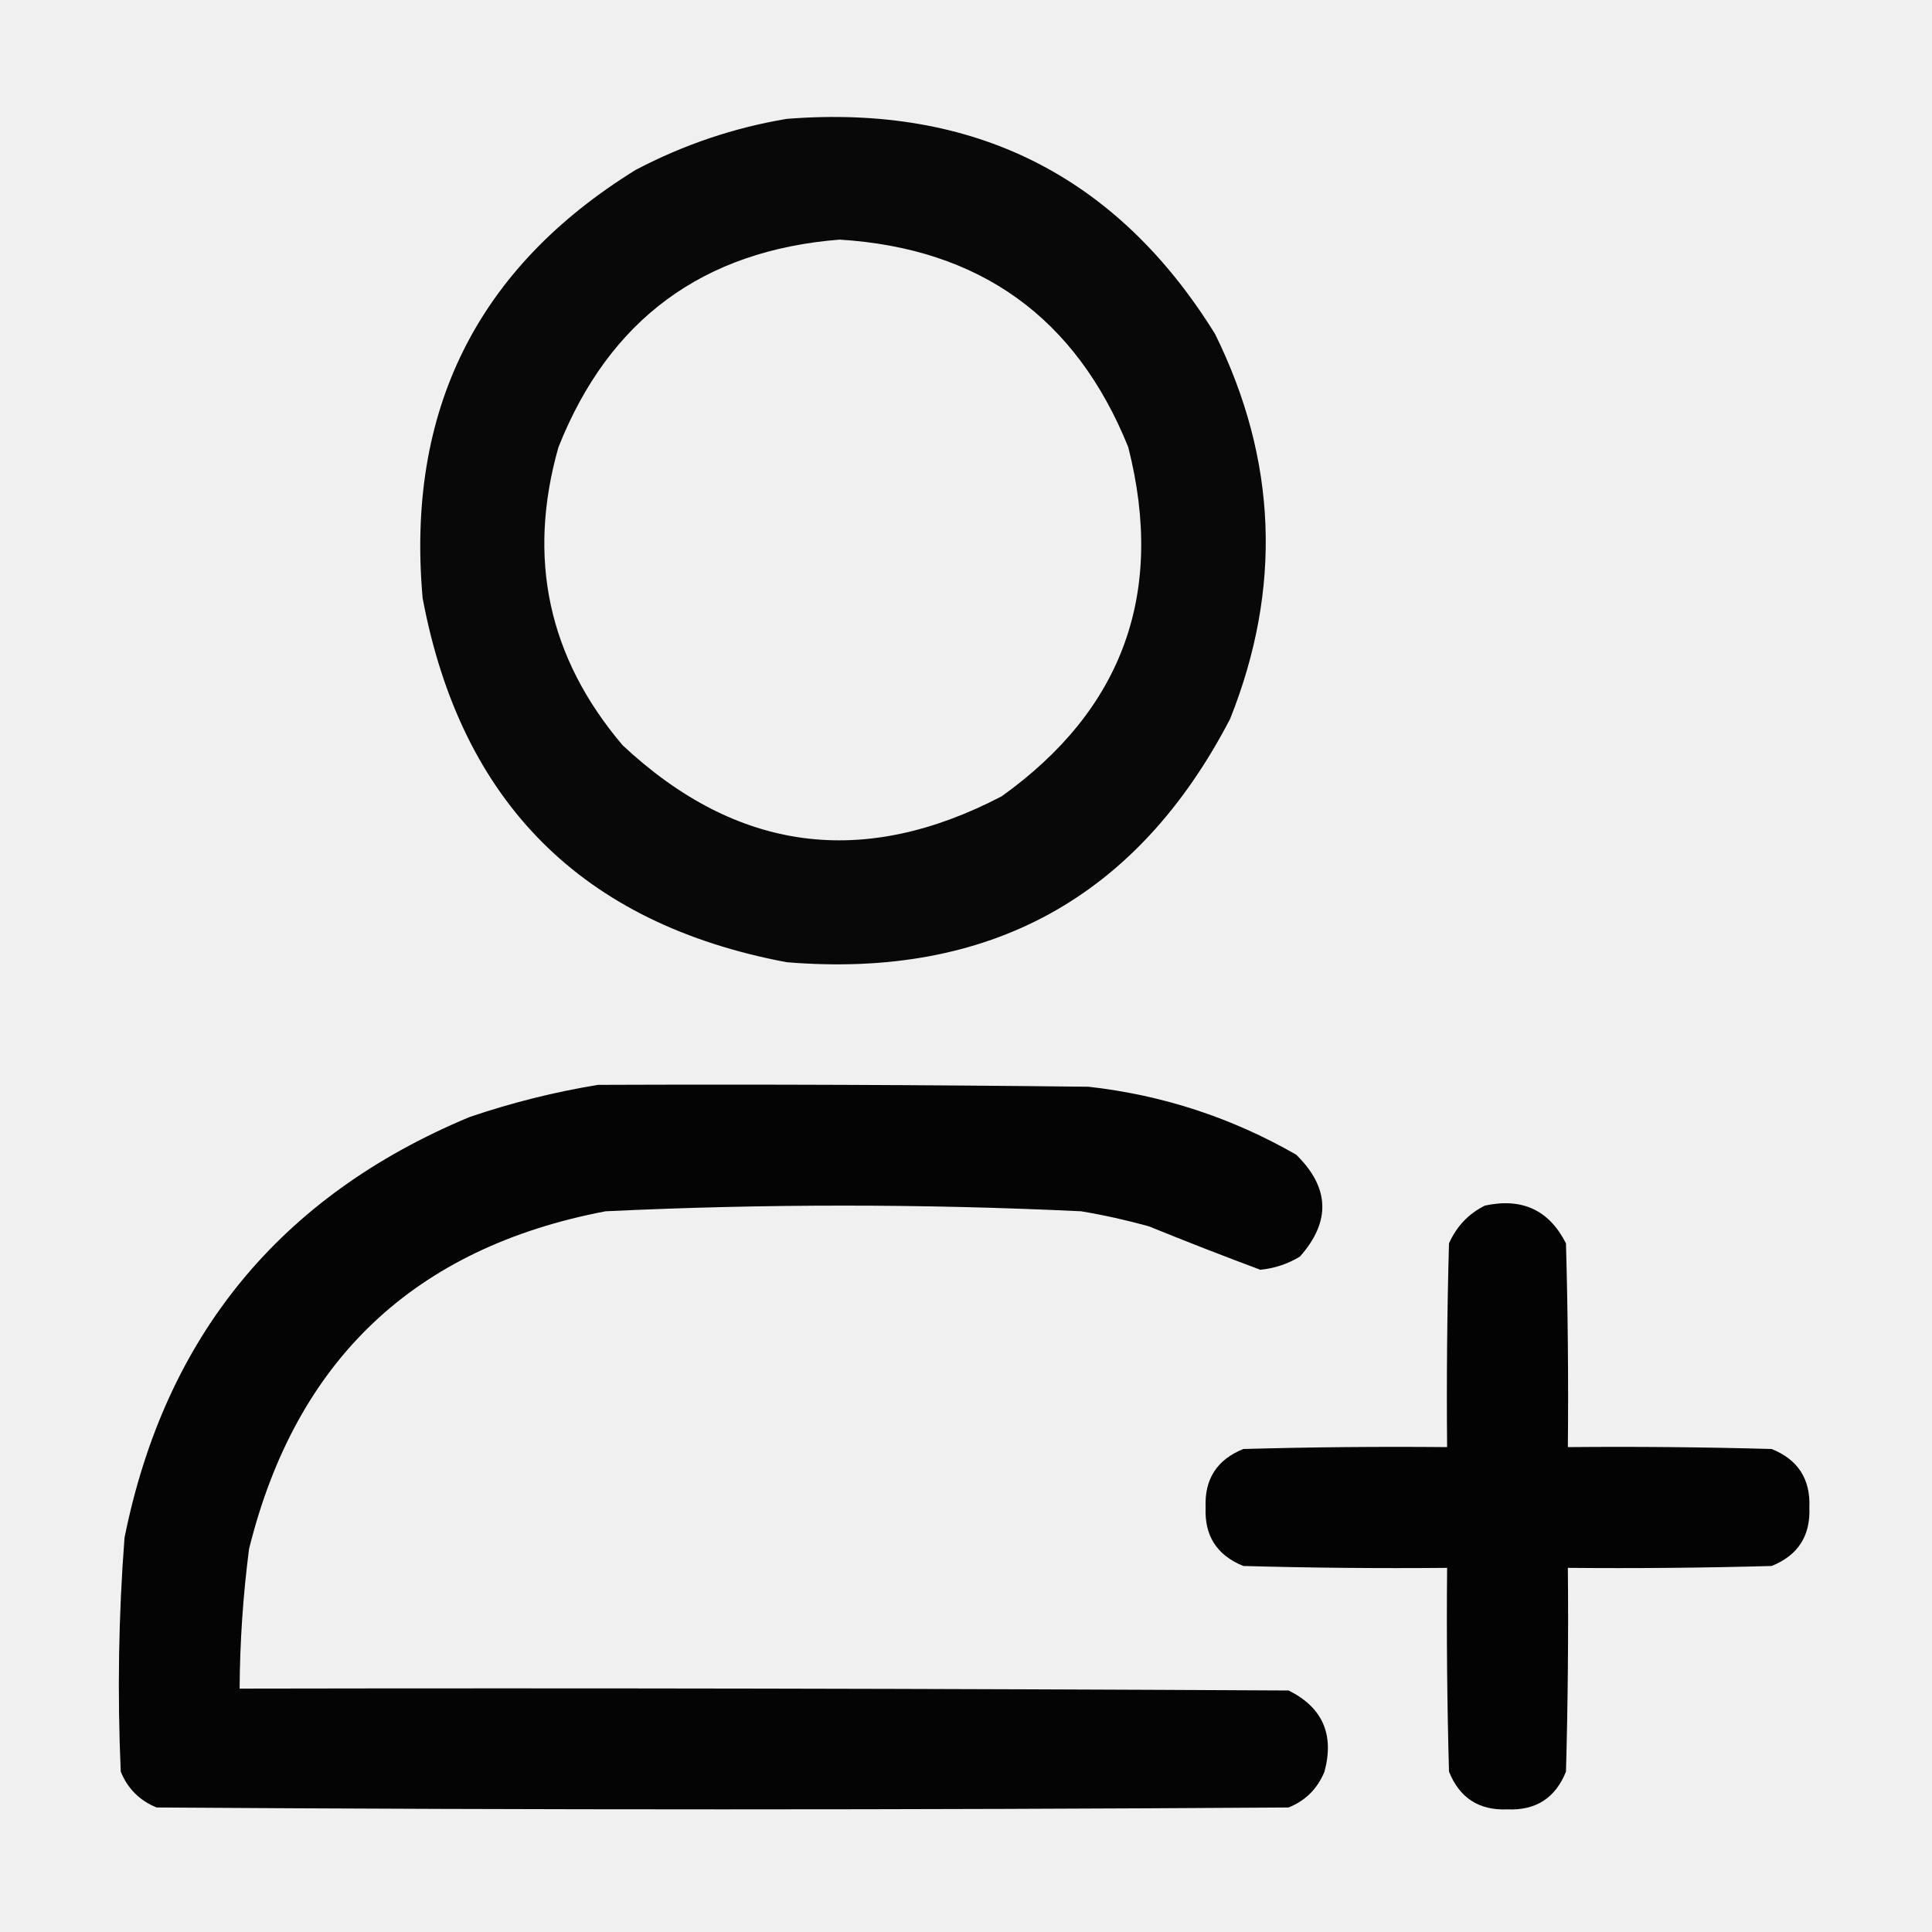
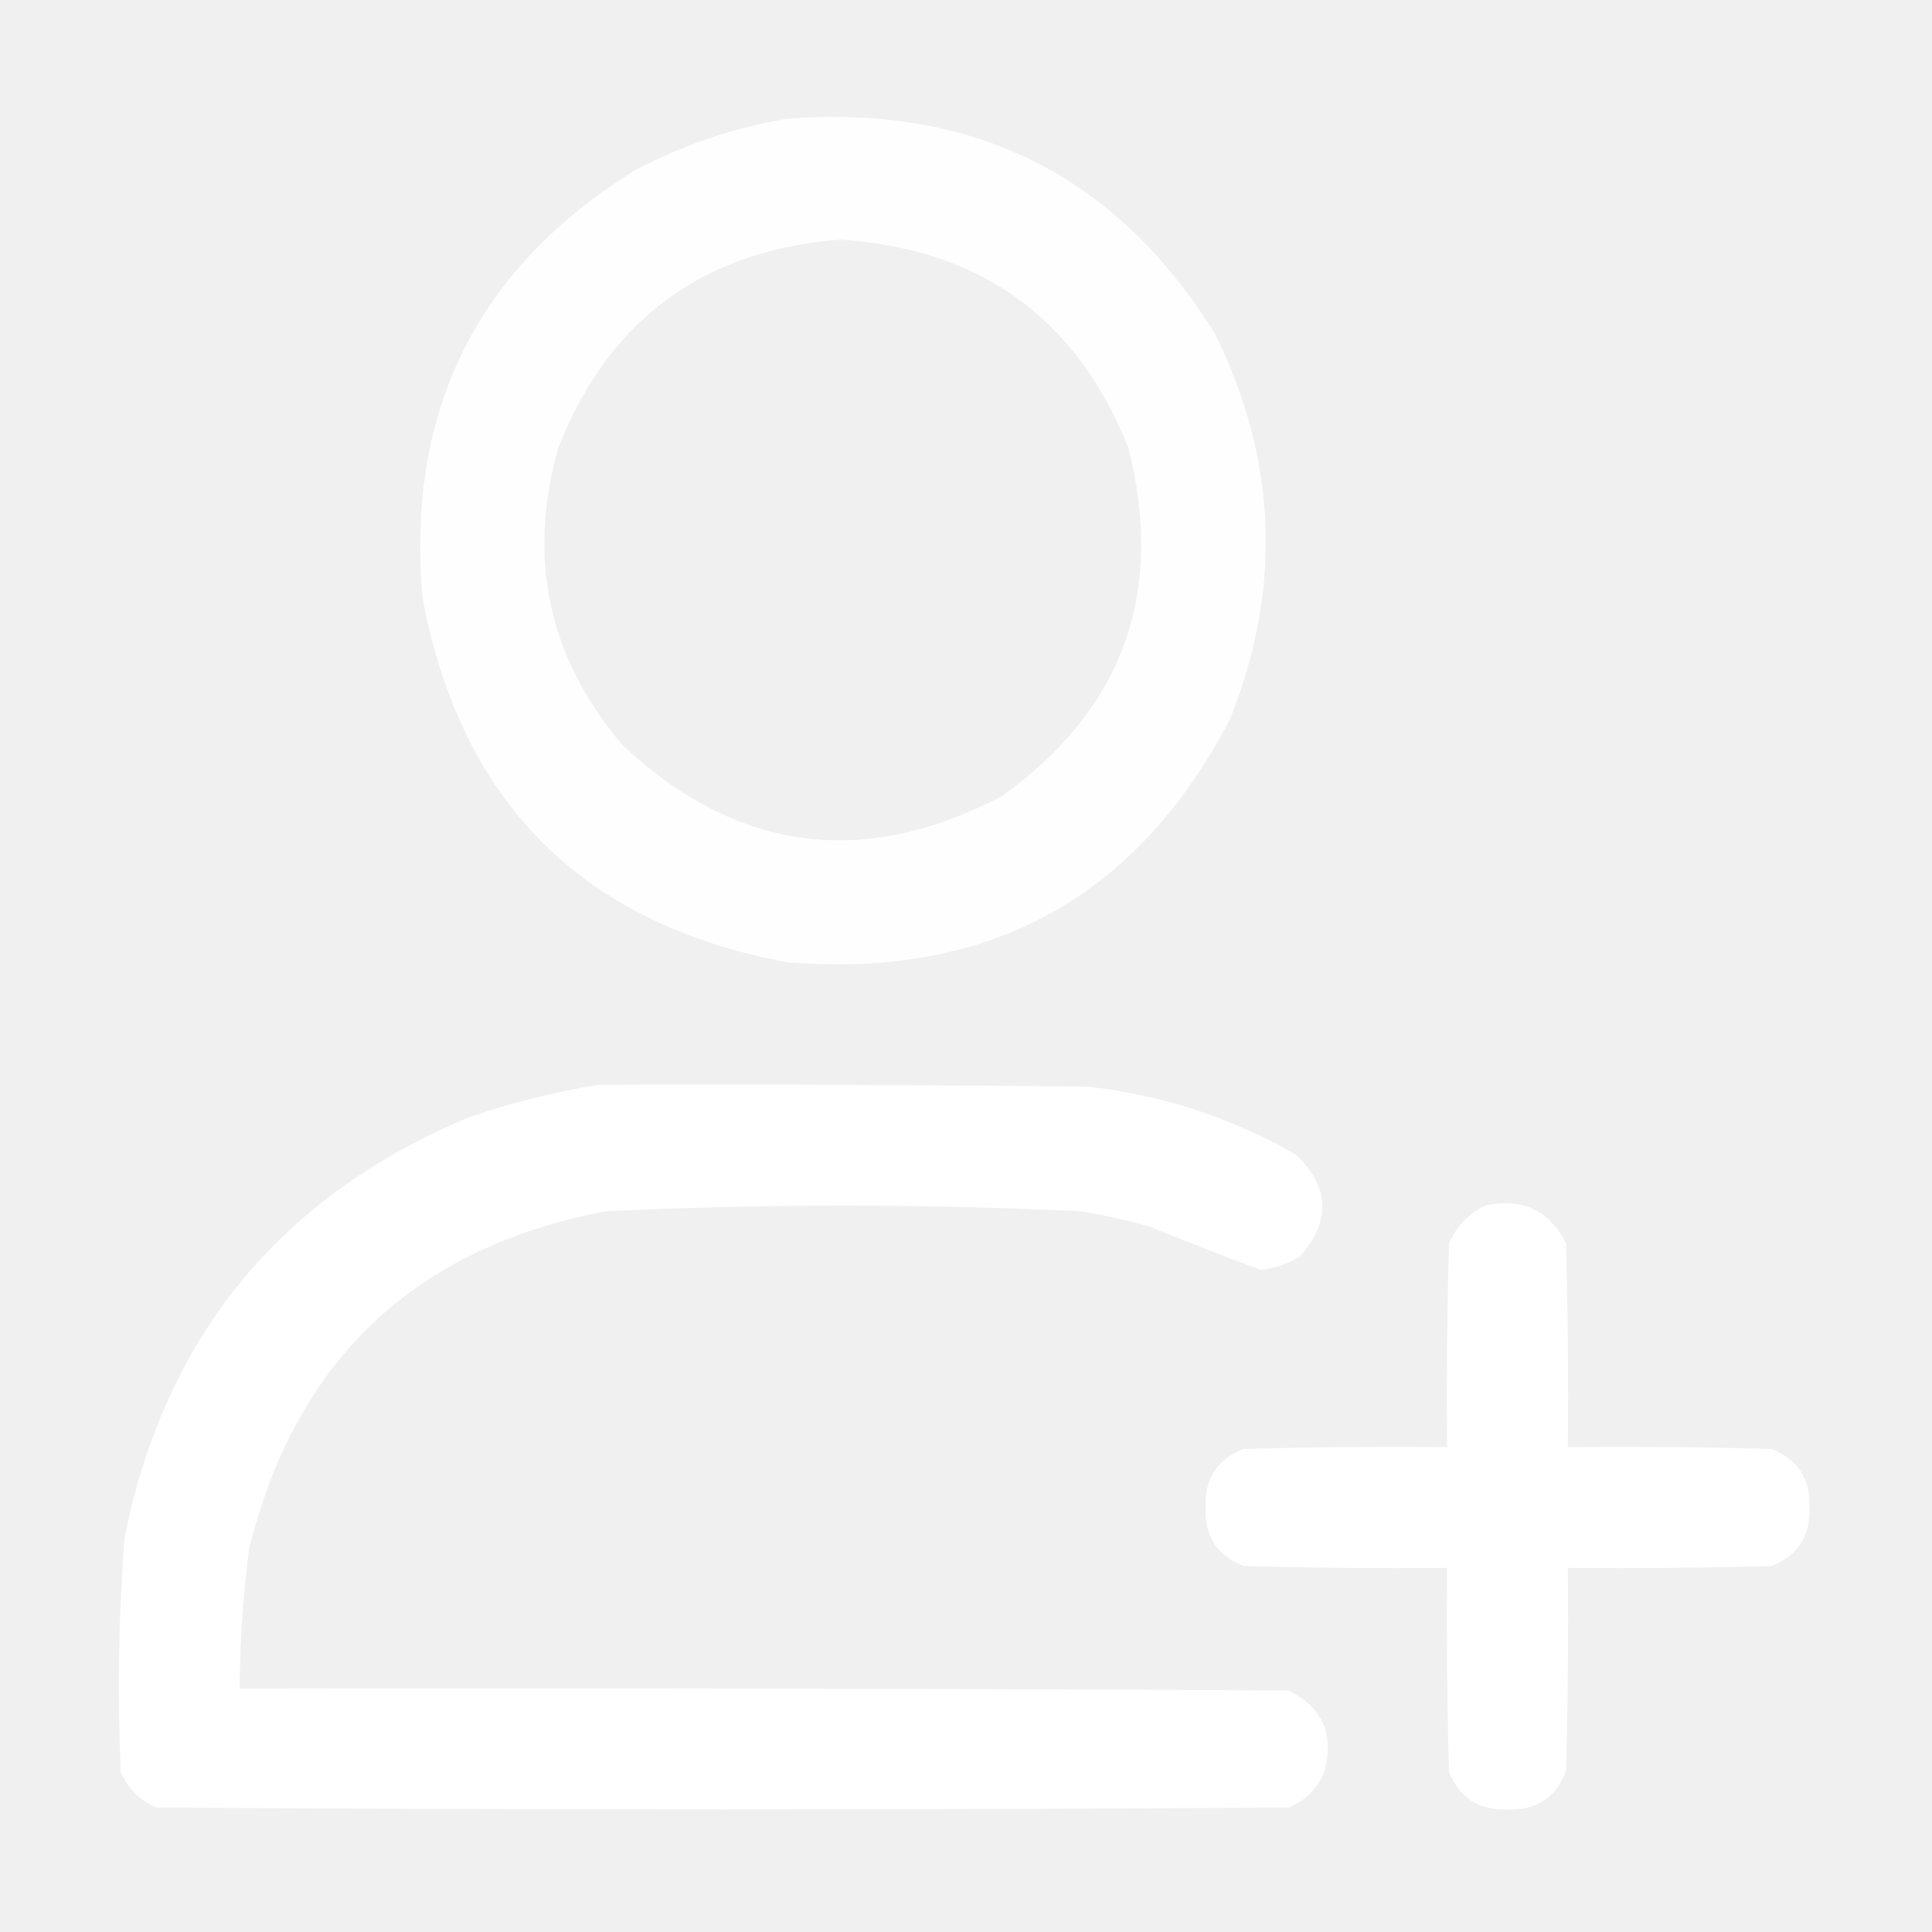
<svg xmlns="http://www.w3.org/2000/svg" version="1.1" width="512px" height="512px" style="shape-rendering:geometricPrecision; text-rendering:geometricPrecision; image-rendering:optimizeQuality; fill-rule:evenodd; clip-rule:evenodd">
  <g>
-     <path style="opacity:0.964" fill="#000000" d="M 208.5,31.5 C 258.169,27.584 296.002,46.584 322,88.5C 338.469,121.889 339.802,155.889 326,190.5C 301.36,237.913 262.194,259.413 208.5,255C 154.333,244.833 122.167,212.667 112,158.5C 107.59,108.821 126.423,70.988 168.5,45C 181.224,38.329 194.557,33.829 208.5,31.5 Z M 222.5,63.5 C 259.64,65.806 285.14,84.139 299,118.5C 308.797,157.122 297.63,187.956 265.5,211C 228.702,230.245 195.202,225.745 165,197.5C 145.287,174.271 139.62,147.938 148,118.5C 161.411,84.71 186.245,66.376 222.5,63.5 Z" />
+     <path style="opacity:0.964" fill="#ffffff" d="M 208.5,31.5 C 258.169,27.584 296.002,46.584 322,88.5C 338.469,121.889 339.802,155.889 326,190.5C 301.36,237.913 262.194,259.413 208.5,255C 154.333,244.833 122.167,212.667 112,158.5C 107.59,108.821 126.423,70.988 168.5,45C 181.224,38.329 194.557,33.829 208.5,31.5 Z M 222.5,63.5 C 259.64,65.806 285.14,84.139 299,118.5C 308.797,157.122 297.63,187.956 265.5,211C 228.702,230.245 195.202,225.745 165,197.5C 145.287,174.271 139.62,147.938 148,118.5C 161.411,84.71 186.245,66.376 222.5,63.5 Z" />
  </g>
  <g>
-     <path style="opacity:0.983" fill="#000000" d="M 158.5,287.5 C 201.835,287.333 245.168,287.5 288.5,288C 308.082,290.194 326.416,296.194 343.5,306C 352.395,314.711 352.729,323.711 344.5,333C 341.263,334.968 337.763,336.135 334,336.5C 324.14,332.823 314.307,328.99 304.5,325C 298.568,323.35 292.568,322.017 286.5,321C 244.5,319 202.5,319 160.5,321C 109.868,330.632 78.368,360.466 66,410.5C 64.409,422.782 63.575,435.115 63.5,447.5C 156.167,447.333 248.834,447.5 341.5,448C 350.482,452.473 353.649,459.64 351,469.5C 349.167,474 346,477.167 341.5,479C 241.5,479.667 141.5,479.667 41.5,479C 37,477.167 33.833,474 32,469.5C 31.085,448.8 31.419,428.133 33,407.5C 43.752,354.085 74.252,316.918 124.5,296C 135.73,292.192 147.063,289.359 158.5,287.5 Z" />
+     <path style="opacity:0.983" fill="#ffffff" d="M 158.5,287.5 C 201.835,287.333 245.168,287.5 288.5,288C 308.082,290.194 326.416,296.194 343.5,306C 352.395,314.711 352.729,323.711 344.5,333C 341.263,334.968 337.763,336.135 334,336.5C 324.14,332.823 314.307,328.99 304.5,325C 298.568,323.35 292.568,322.017 286.5,321C 244.5,319 202.5,319 160.5,321C 109.868,330.632 78.368,360.466 66,410.5C 64.409,422.782 63.575,435.115 63.5,447.5C 156.167,447.333 248.834,447.5 341.5,448C 350.482,452.473 353.649,459.64 351,469.5C 349.167,474 346,477.167 341.5,479C 241.5,479.667 141.5,479.667 41.5,479C 37,477.167 33.833,474 32,469.5C 31.085,448.8 31.419,428.133 33,407.5C 43.752,354.085 74.252,316.918 124.5,296C 135.73,292.192 147.063,289.359 158.5,287.5 Z" />
  </g>
  <g>
-     <path style="opacity:0.988" fill="#000000" d="M 393.5,319.5 C 403.36,317.35 410.527,320.683 415,329.5C 415.5,347.497 415.667,365.497 415.5,383.5C 433.503,383.333 451.503,383.5 469.5,384C 476.487,386.807 479.82,391.973 479.5,399.5C 479.82,407.027 476.487,412.193 469.5,415C 451.503,415.5 433.503,415.667 415.5,415.5C 415.667,433.503 415.5,451.503 415,469.5C 412.193,476.487 407.027,479.82 399.5,479.5C 391.973,479.82 386.807,476.487 384,469.5C 383.5,451.503 383.333,433.503 383.5,415.5C 365.497,415.667 347.497,415.5 329.5,415C 322.513,412.193 319.18,407.027 319.5,399.5C 319.18,391.973 322.513,386.807 329.5,384C 347.497,383.5 365.497,383.333 383.5,383.5C 383.333,365.497 383.5,347.497 384,329.5C 386.022,324.98 389.189,321.647 393.5,319.5 Z" />
+     <path style="opacity:0.988" fill="#ffffff" d="M 393.5,319.5 C 403.36,317.35 410.527,320.683 415,329.5C 415.5,347.497 415.667,365.497 415.5,383.5C 433.503,383.333 451.503,383.5 469.5,384C 476.487,386.807 479.82,391.973 479.5,399.5C 479.82,407.027 476.487,412.193 469.5,415C 451.503,415.5 433.503,415.667 415.5,415.5C 415.667,433.503 415.5,451.503 415,469.5C 412.193,476.487 407.027,479.82 399.5,479.5C 391.973,479.82 386.807,476.487 384,469.5C 383.5,451.503 383.333,433.503 383.5,415.5C 365.497,415.667 347.497,415.5 329.5,415C 322.513,412.193 319.18,407.027 319.5,399.5C 319.18,391.973 322.513,386.807 329.5,384C 347.497,383.5 365.497,383.333 383.5,383.5C 383.333,365.497 383.5,347.497 384,329.5C 386.022,324.98 389.189,321.647 393.5,319.5 Z" />
  </g>
</svg>
